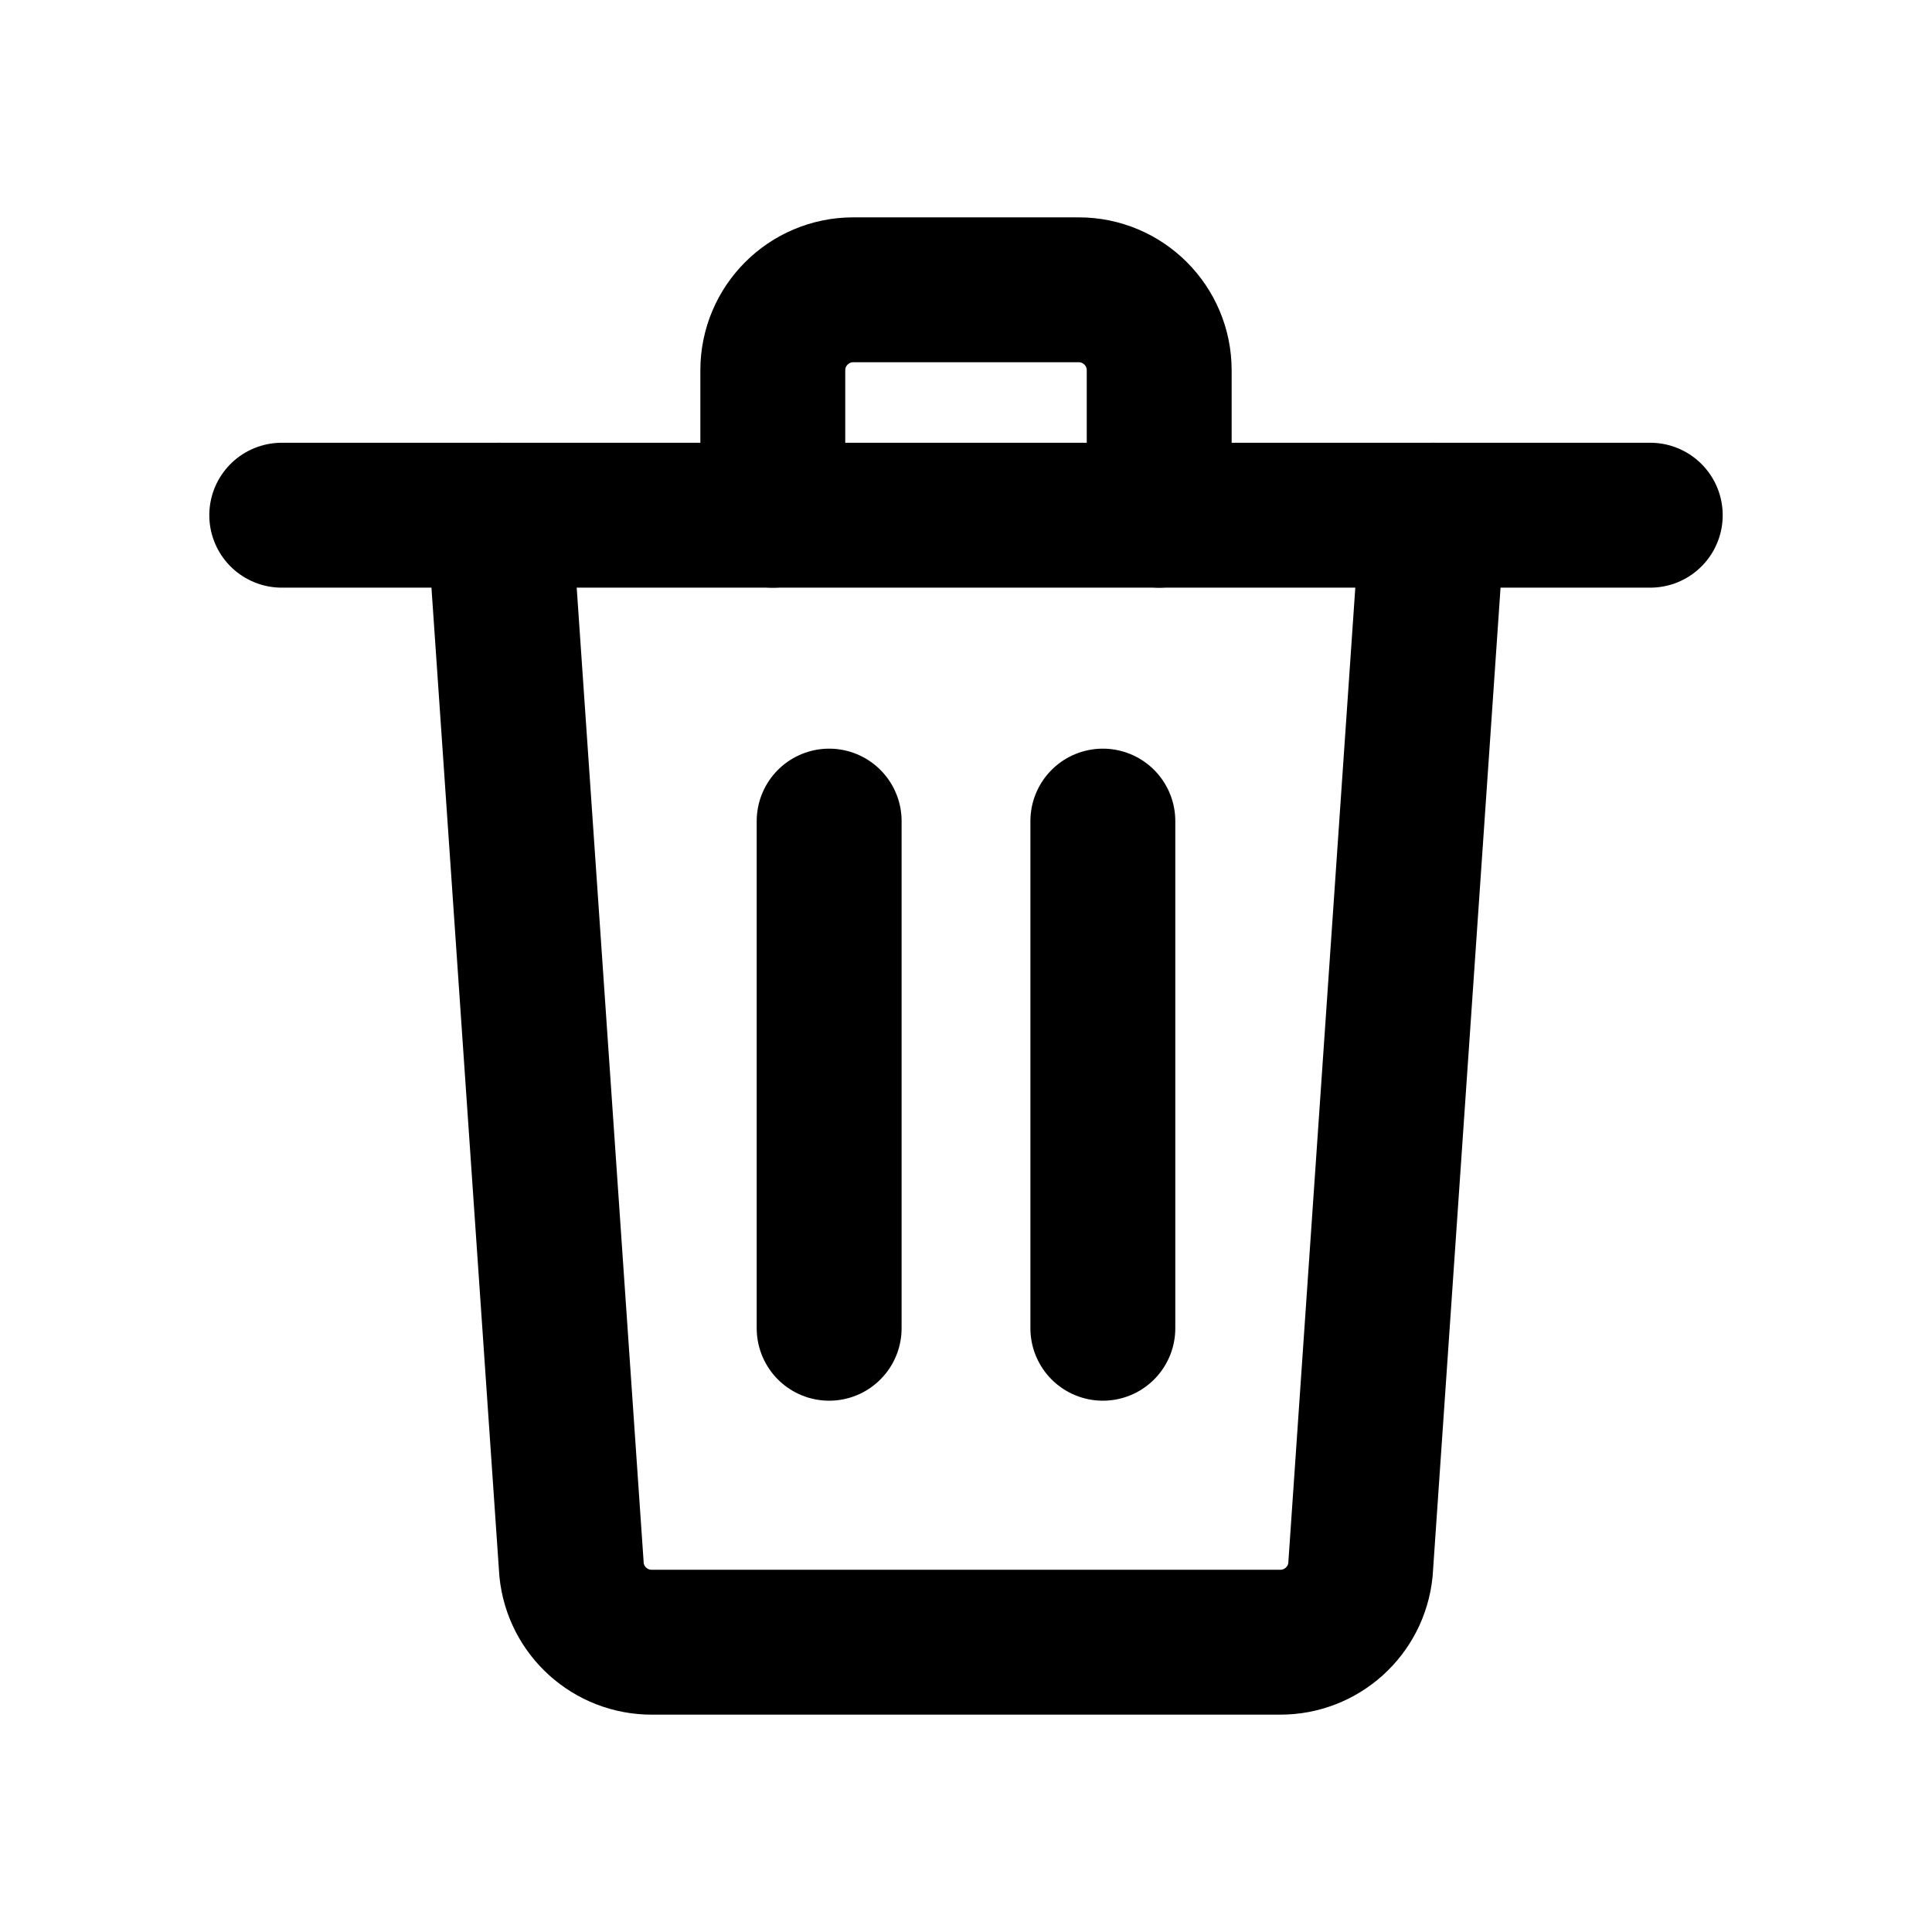
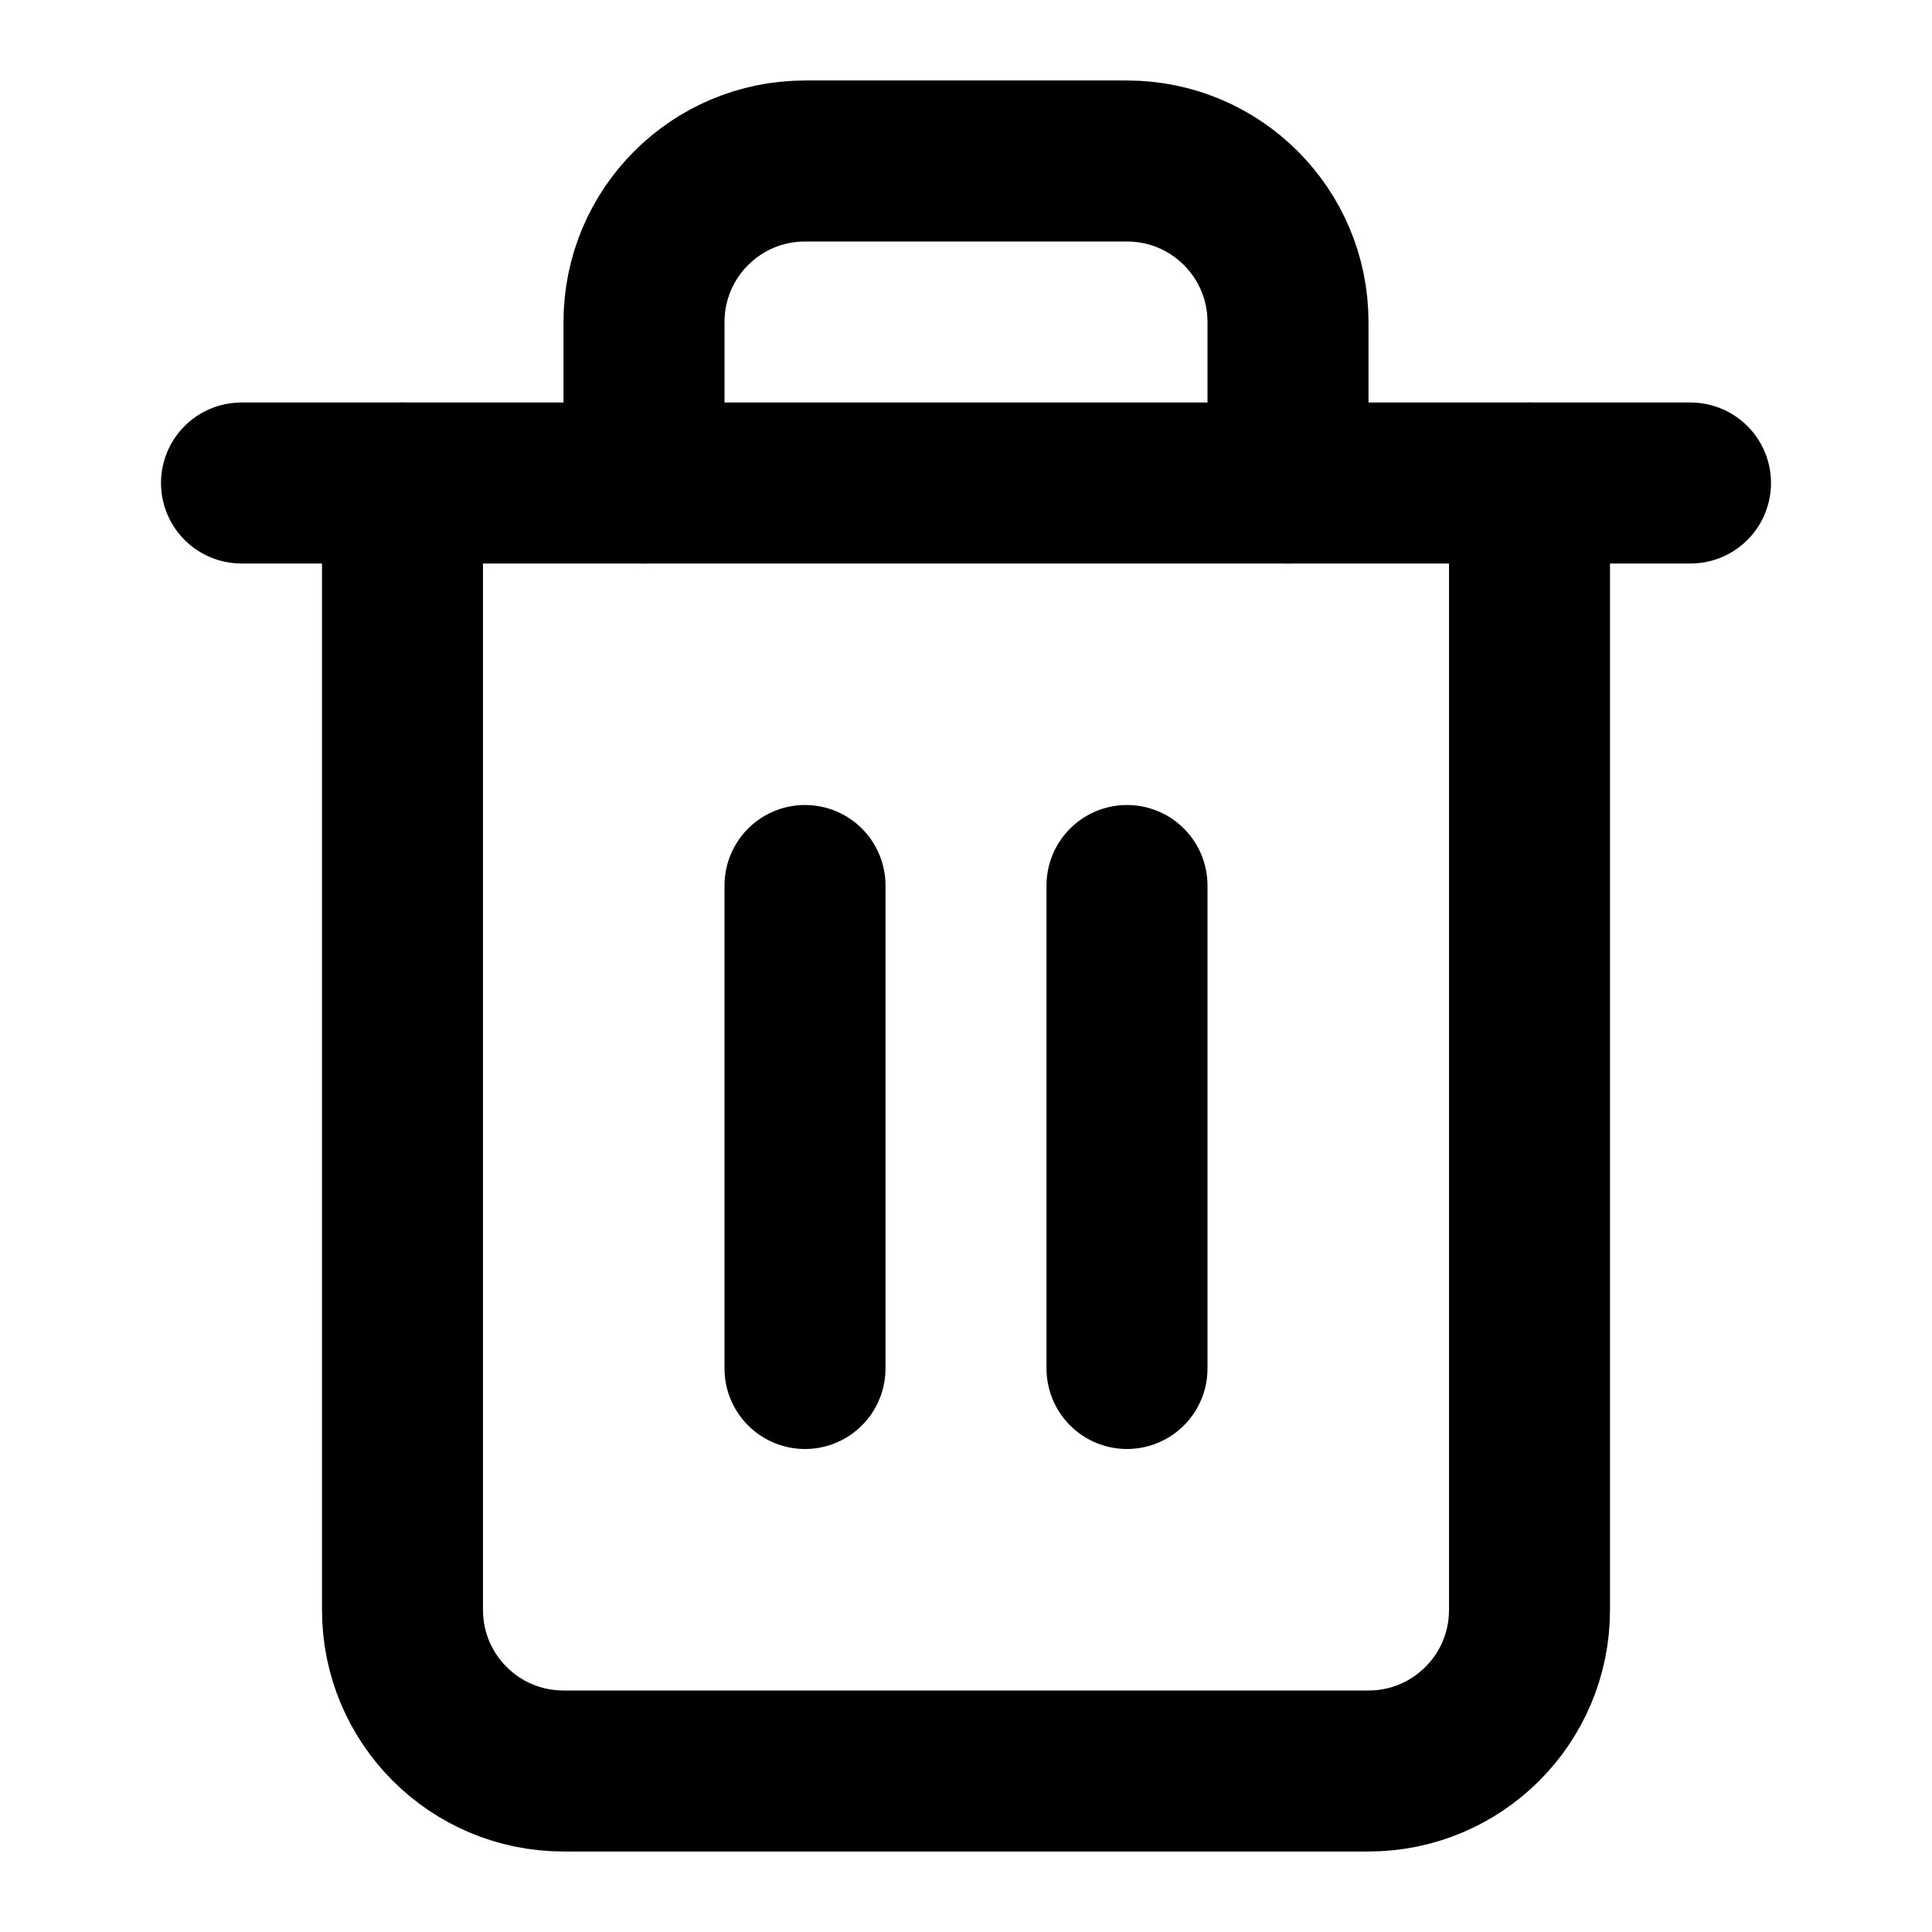
- <svg xmlns="http://www.w3.org/2000/svg" viewBox="0 0 24 24" width="24" height="24" fill="none" stroke="#000000" stroke-width="1.8" stroke-linecap="round" stroke-linejoin="round">
-   <path d="M3.5 6.4h17" />
-   <path d="M9.6 6.4V4.6a1 1 0 0 1 1-1h2.8a1 1 0 0 1 1 1v1.8" />
-   <path d="M6.2 6.4l.9 13.1a1 1 0 0 0 1 .9h7.8a1 1 0 0 0 1-.9l.9-13.1" />
-   <path d="M10.3 10.2v6.3M13.7 10.2v6.3" />
+ <svg xmlns="http://www.w3.org/2000/svg" width="24" height="24" viewBox="0 0 24 24" fill="none" stroke="#000000" stroke-width="2" stroke-linecap="round" stroke-linejoin="round">
+   <path d="M10 11v6" />
+   <path d="M14 11v6" />
+   <path d="M19 6v14a2 2 0 0 1-2 2H7a2 2 0 0 1-2-2V6" />
+   <path d="M3 6h18" />
+   <path d="M8 6V4a2 2 0 0 1 2-2h4a2 2 0 0 1 2 2v2" />
</svg>
